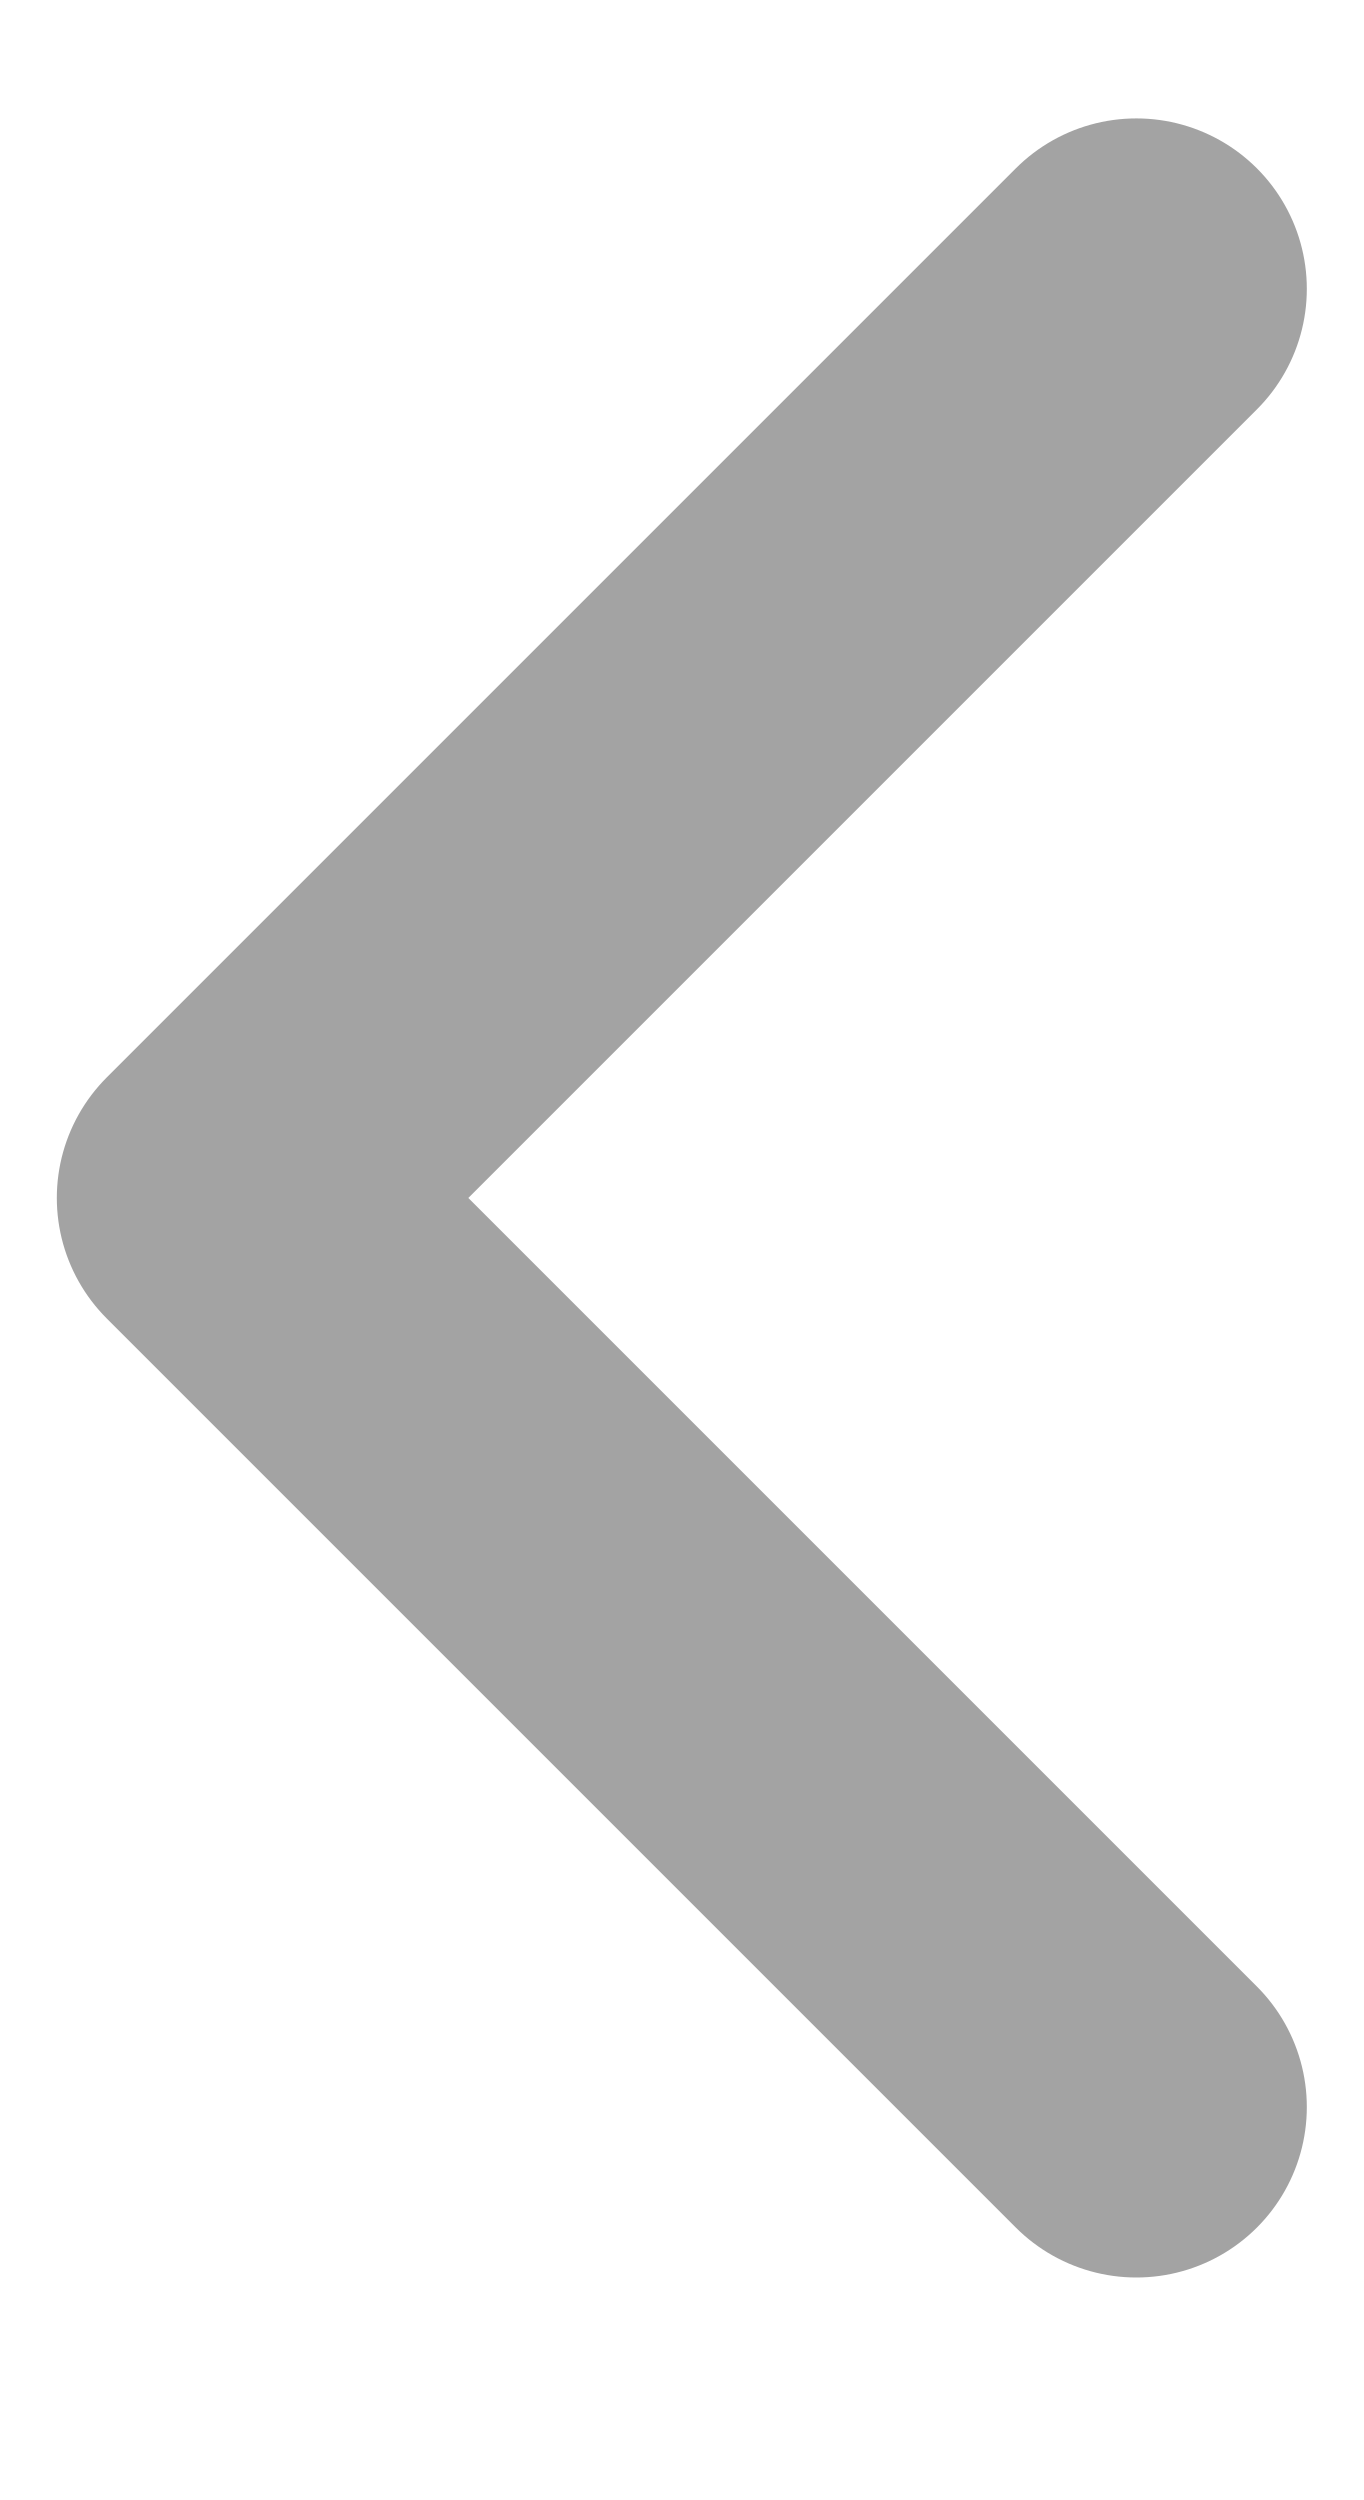
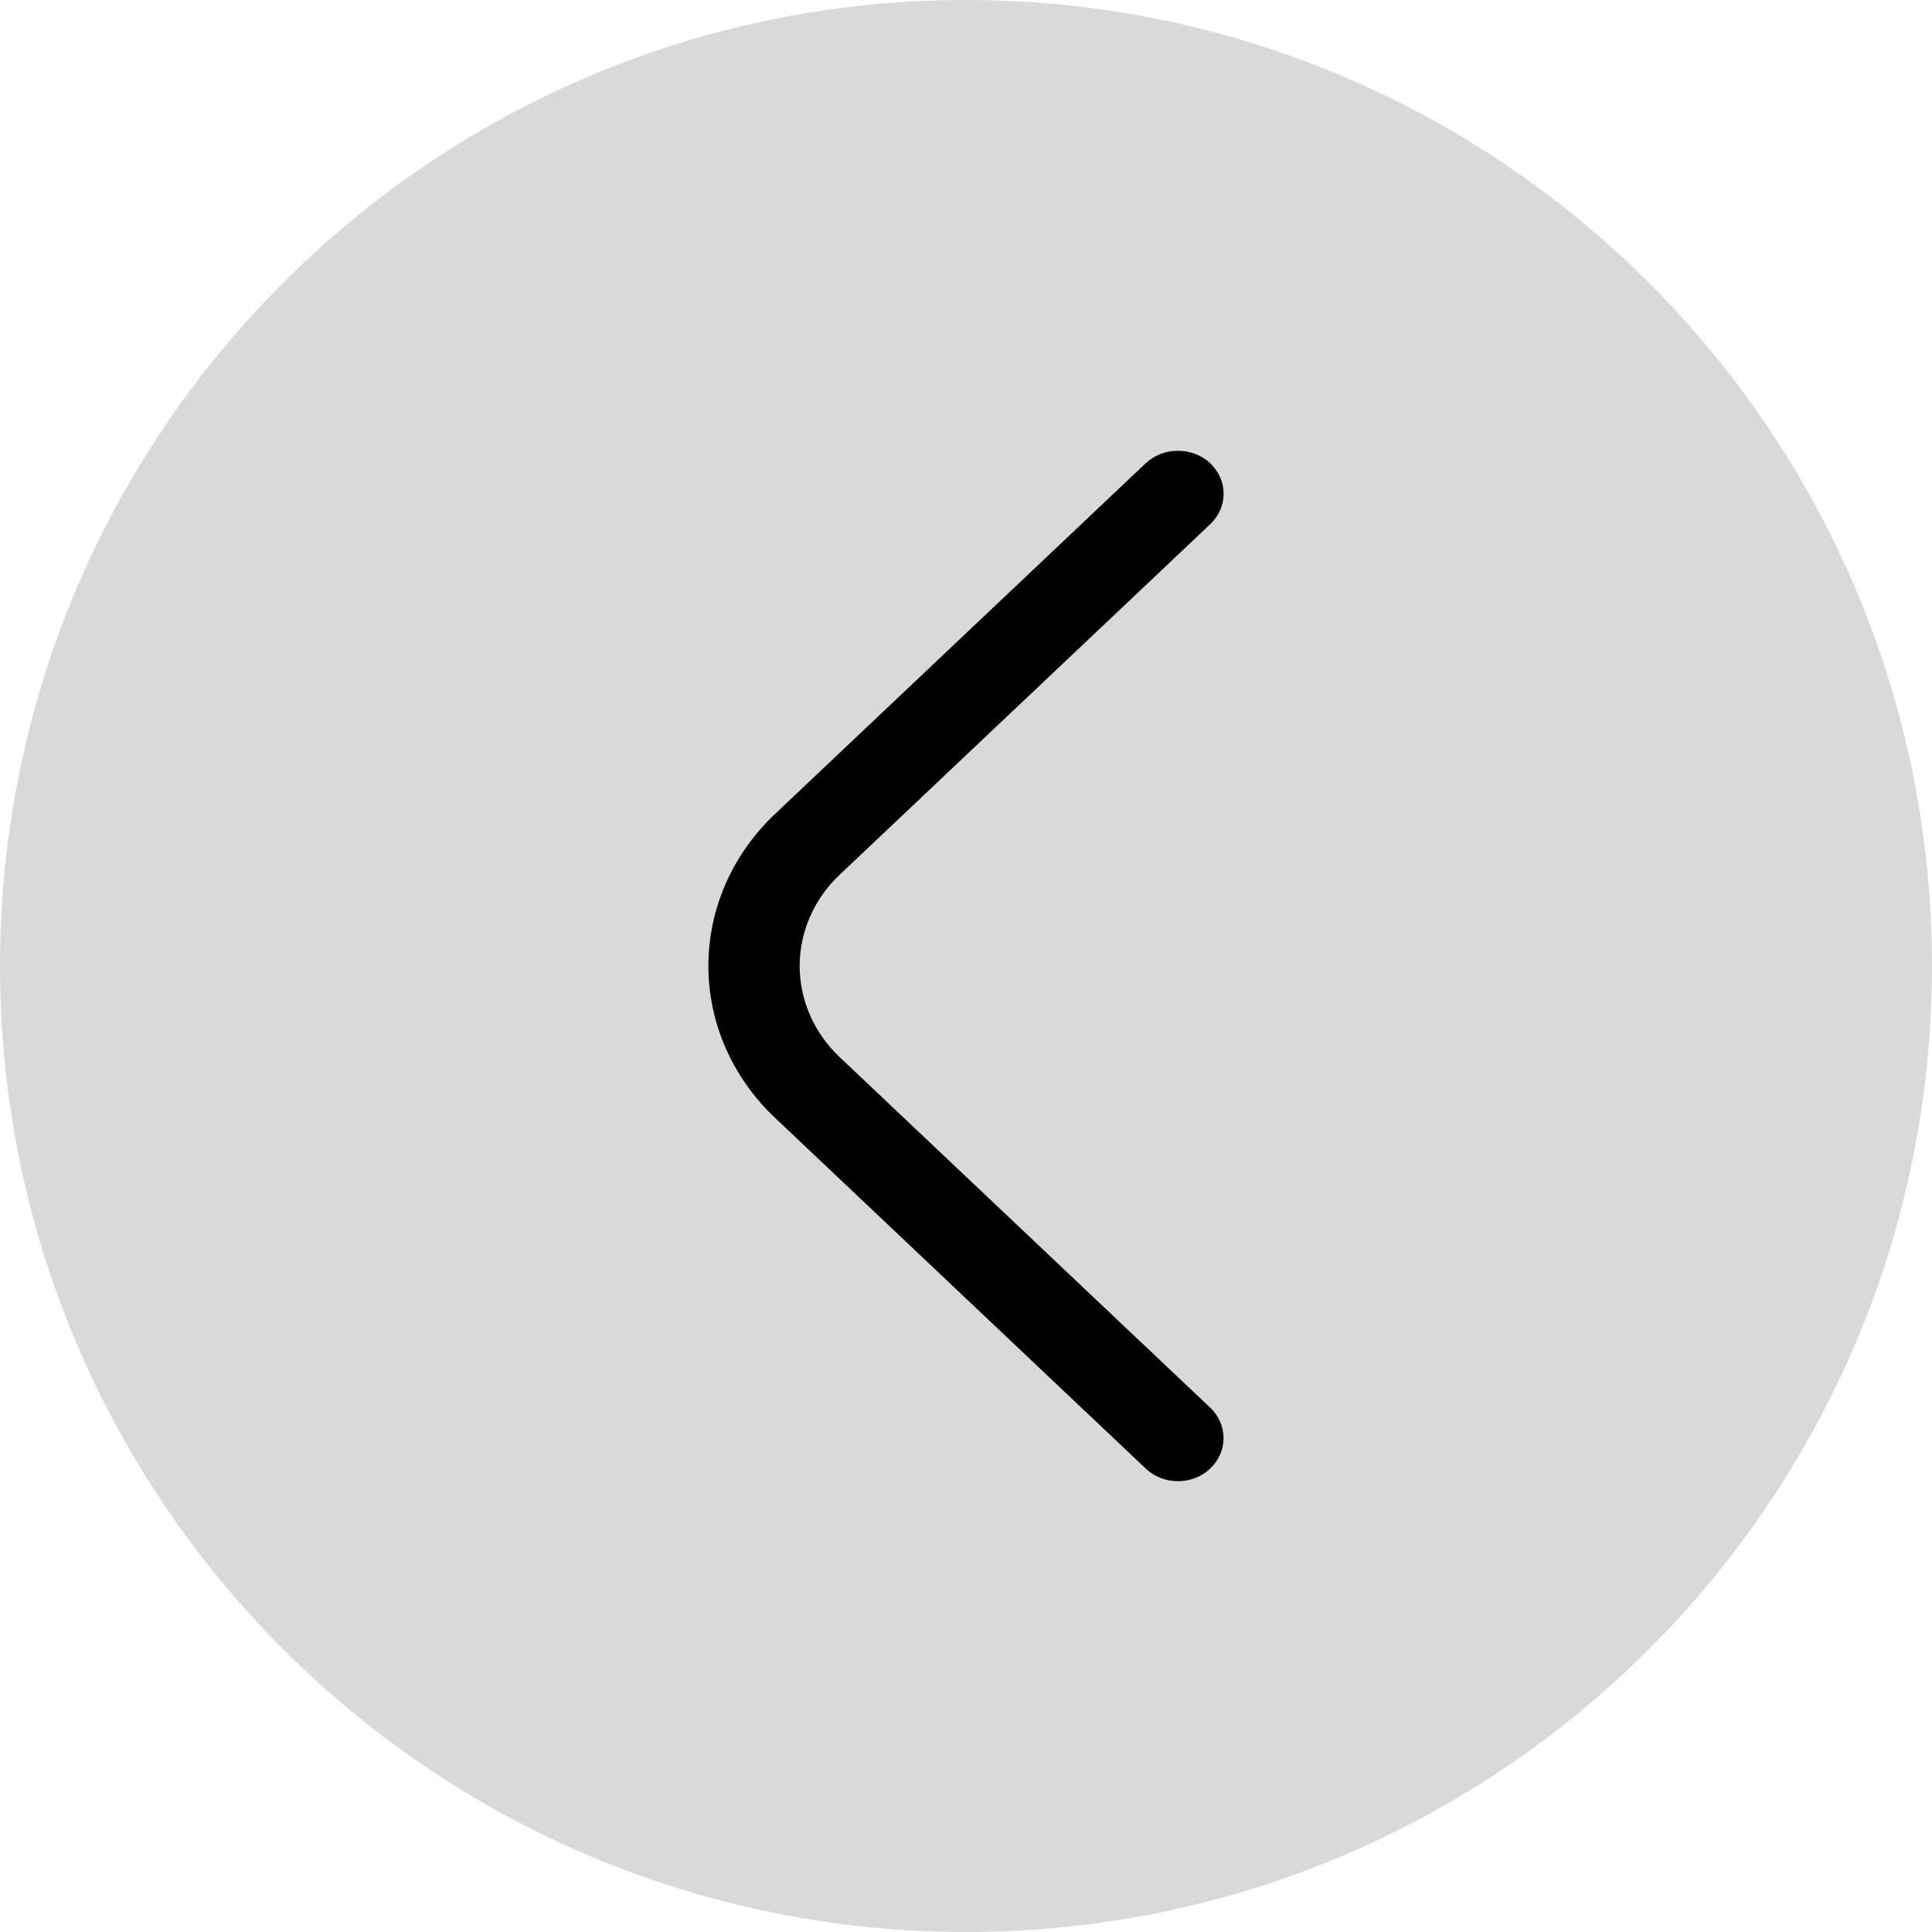
- <svg xmlns="http://www.w3.org/2000/svg" width="6" height="11" viewBox="0 0 6 11" fill="none">
-   <path d="M5 9.271L1 5.271L5 1.271" stroke="#A3A3A3" stroke-width="1.5" stroke-linecap="round" stroke-linejoin="round" />
+ <svg xmlns="http://www.w3.org/2000/svg" width="30" height="30" viewBox="0 0 30 30" fill="none">
+   <circle cx="15" cy="15" r="15" fill="#D9D9D9" />
+   <path d="M18.291 7C18.384 7 18.476 7.016 18.562 7.049C18.648 7.083 18.726 7.132 18.792 7.193C18.858 7.255 18.91 7.329 18.946 7.41C18.982 7.491 19 7.579 19 7.667C19 7.755 18.982 7.842 18.946 7.923C18.91 8.004 18.858 8.078 18.792 8.14L13.035 13.586C12.64 13.96 12.417 14.469 12.417 14.999C12.417 15.529 12.64 16.037 13.035 16.412L18.792 21.858C18.924 21.983 18.999 22.153 18.999 22.331C18.999 22.508 18.924 22.678 18.792 22.804C18.659 22.93 18.479 23 18.291 23C18.104 23 17.924 22.93 17.791 22.804L12.035 17.358C11.707 17.049 11.447 16.681 11.269 16.276C11.091 15.871 11 15.437 11 14.999C11 14.56 11.091 14.126 11.269 13.721C11.447 13.316 11.707 12.949 12.035 12.639L17.791 7.193C17.857 7.132 17.935 7.083 18.021 7.049C18.107 7.016 18.199 7 18.291 7Z" fill="black" />
</svg>
